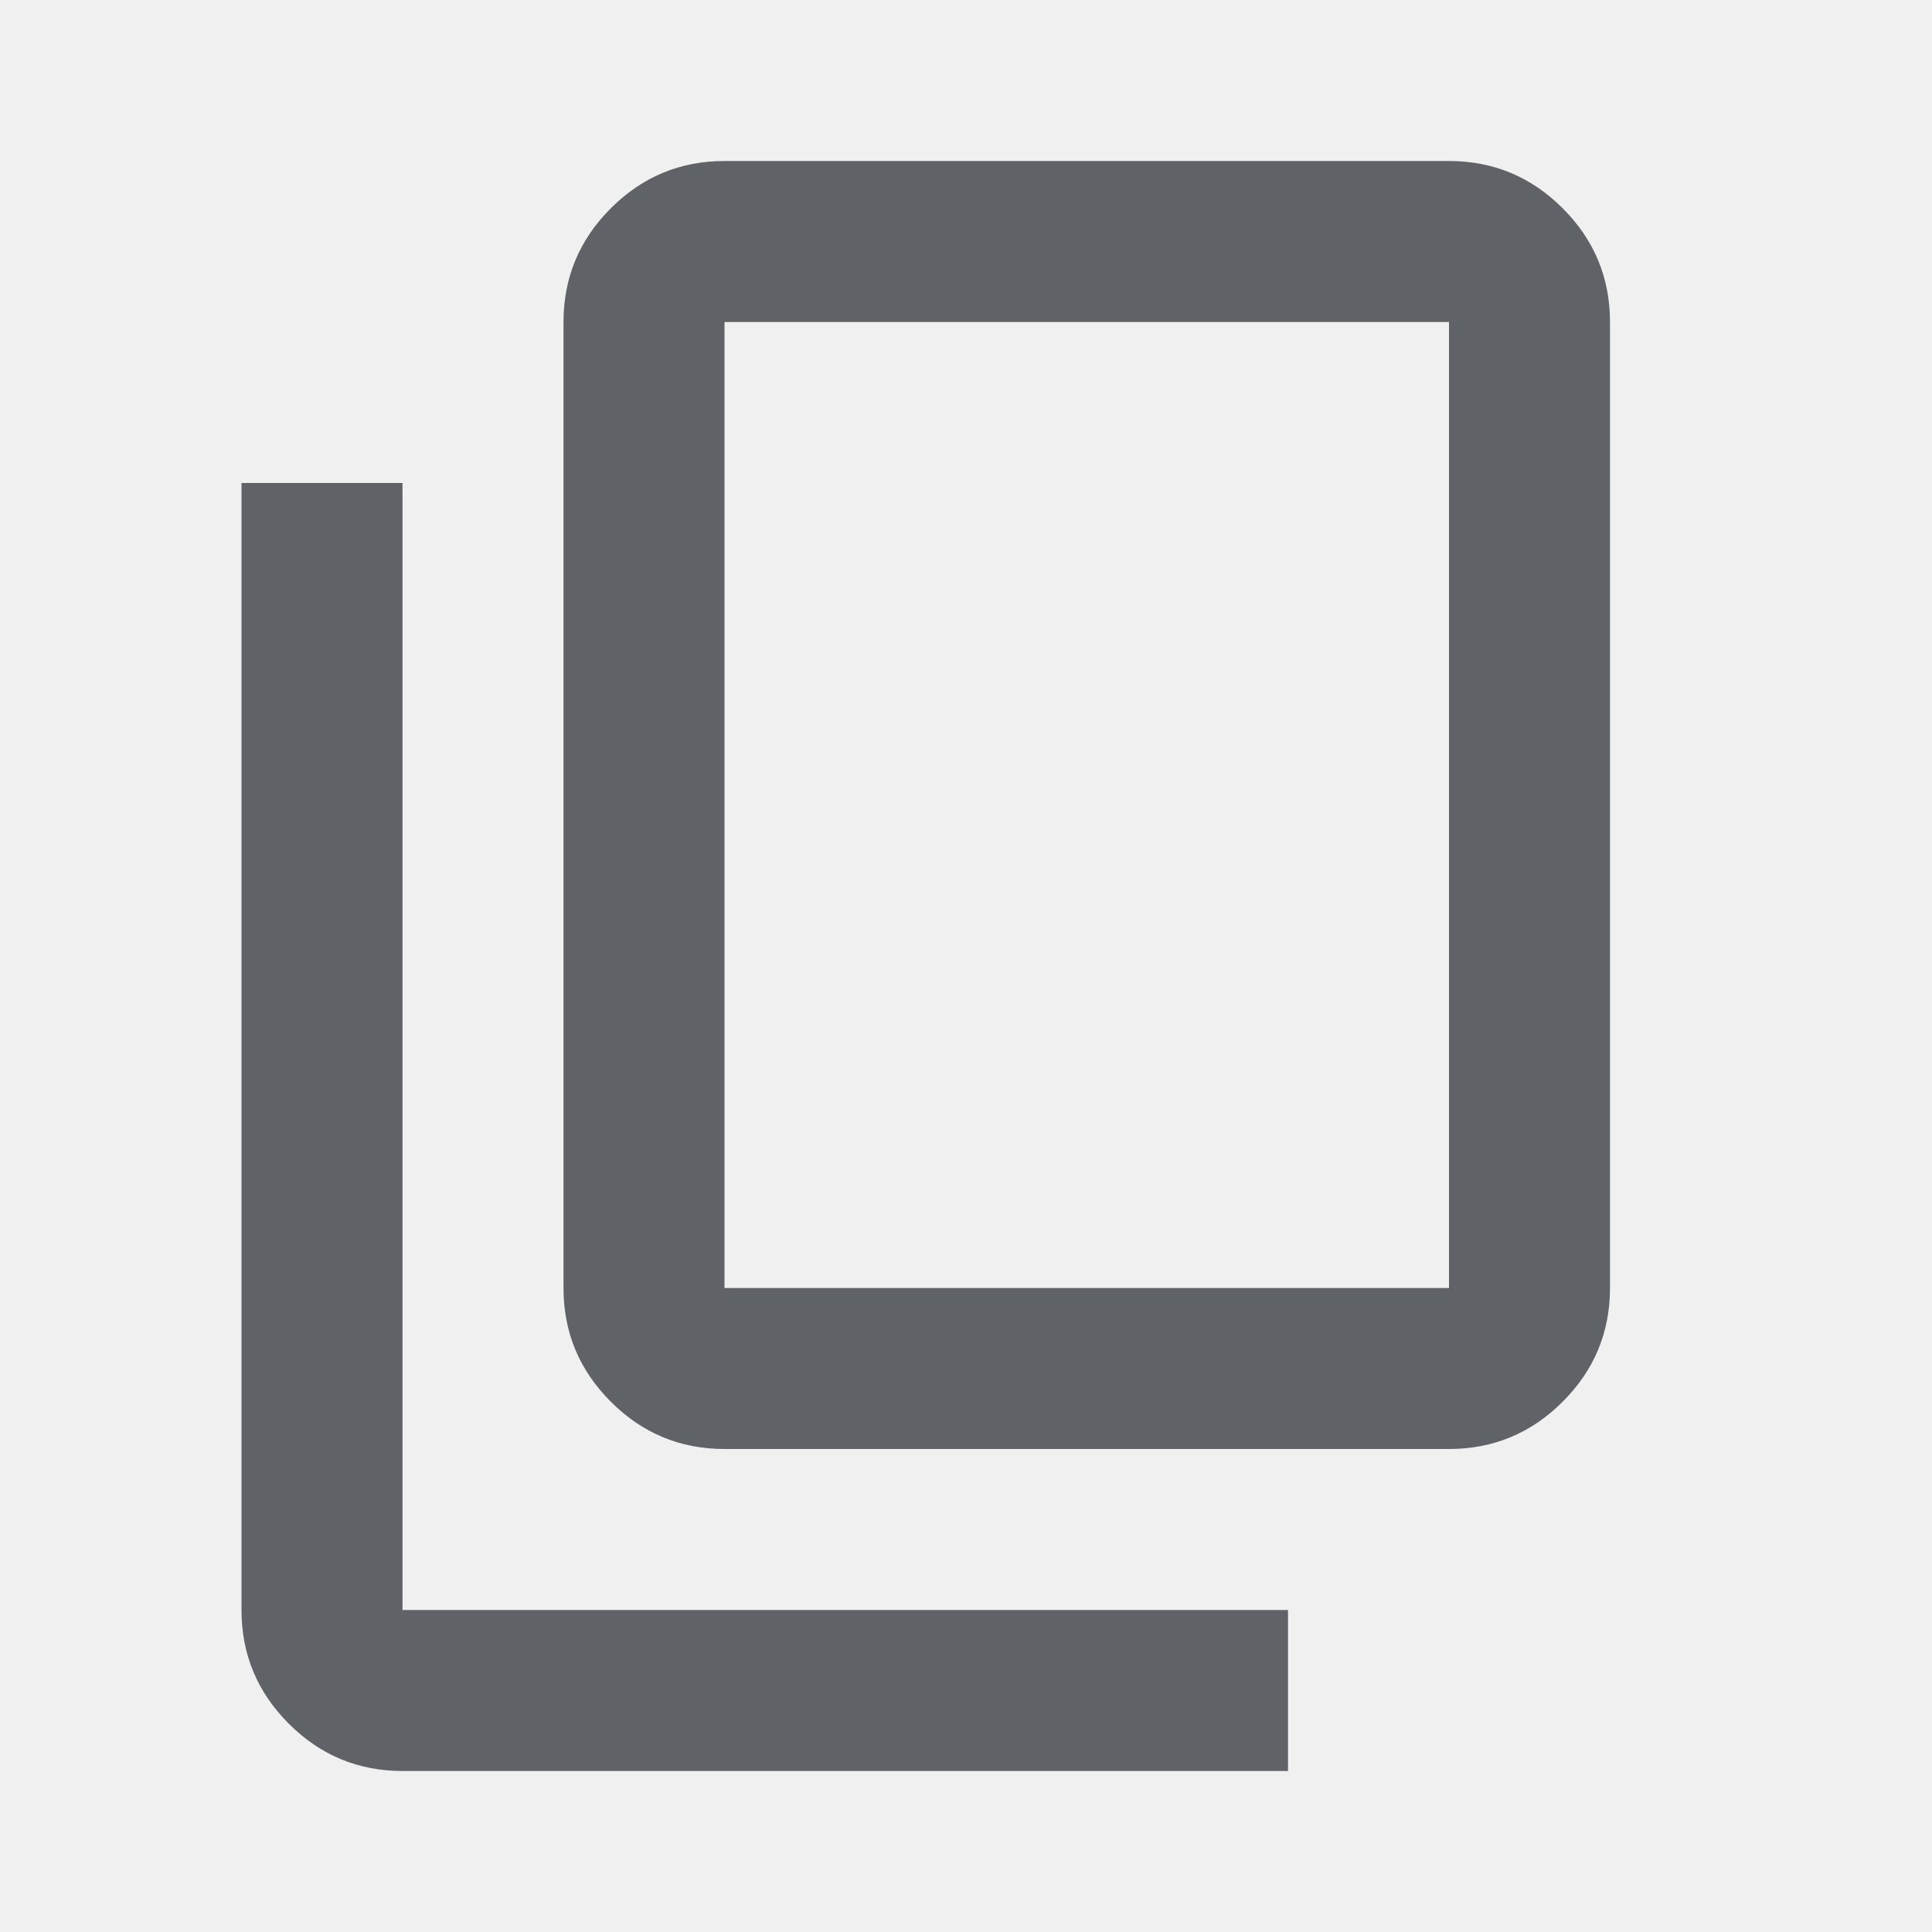
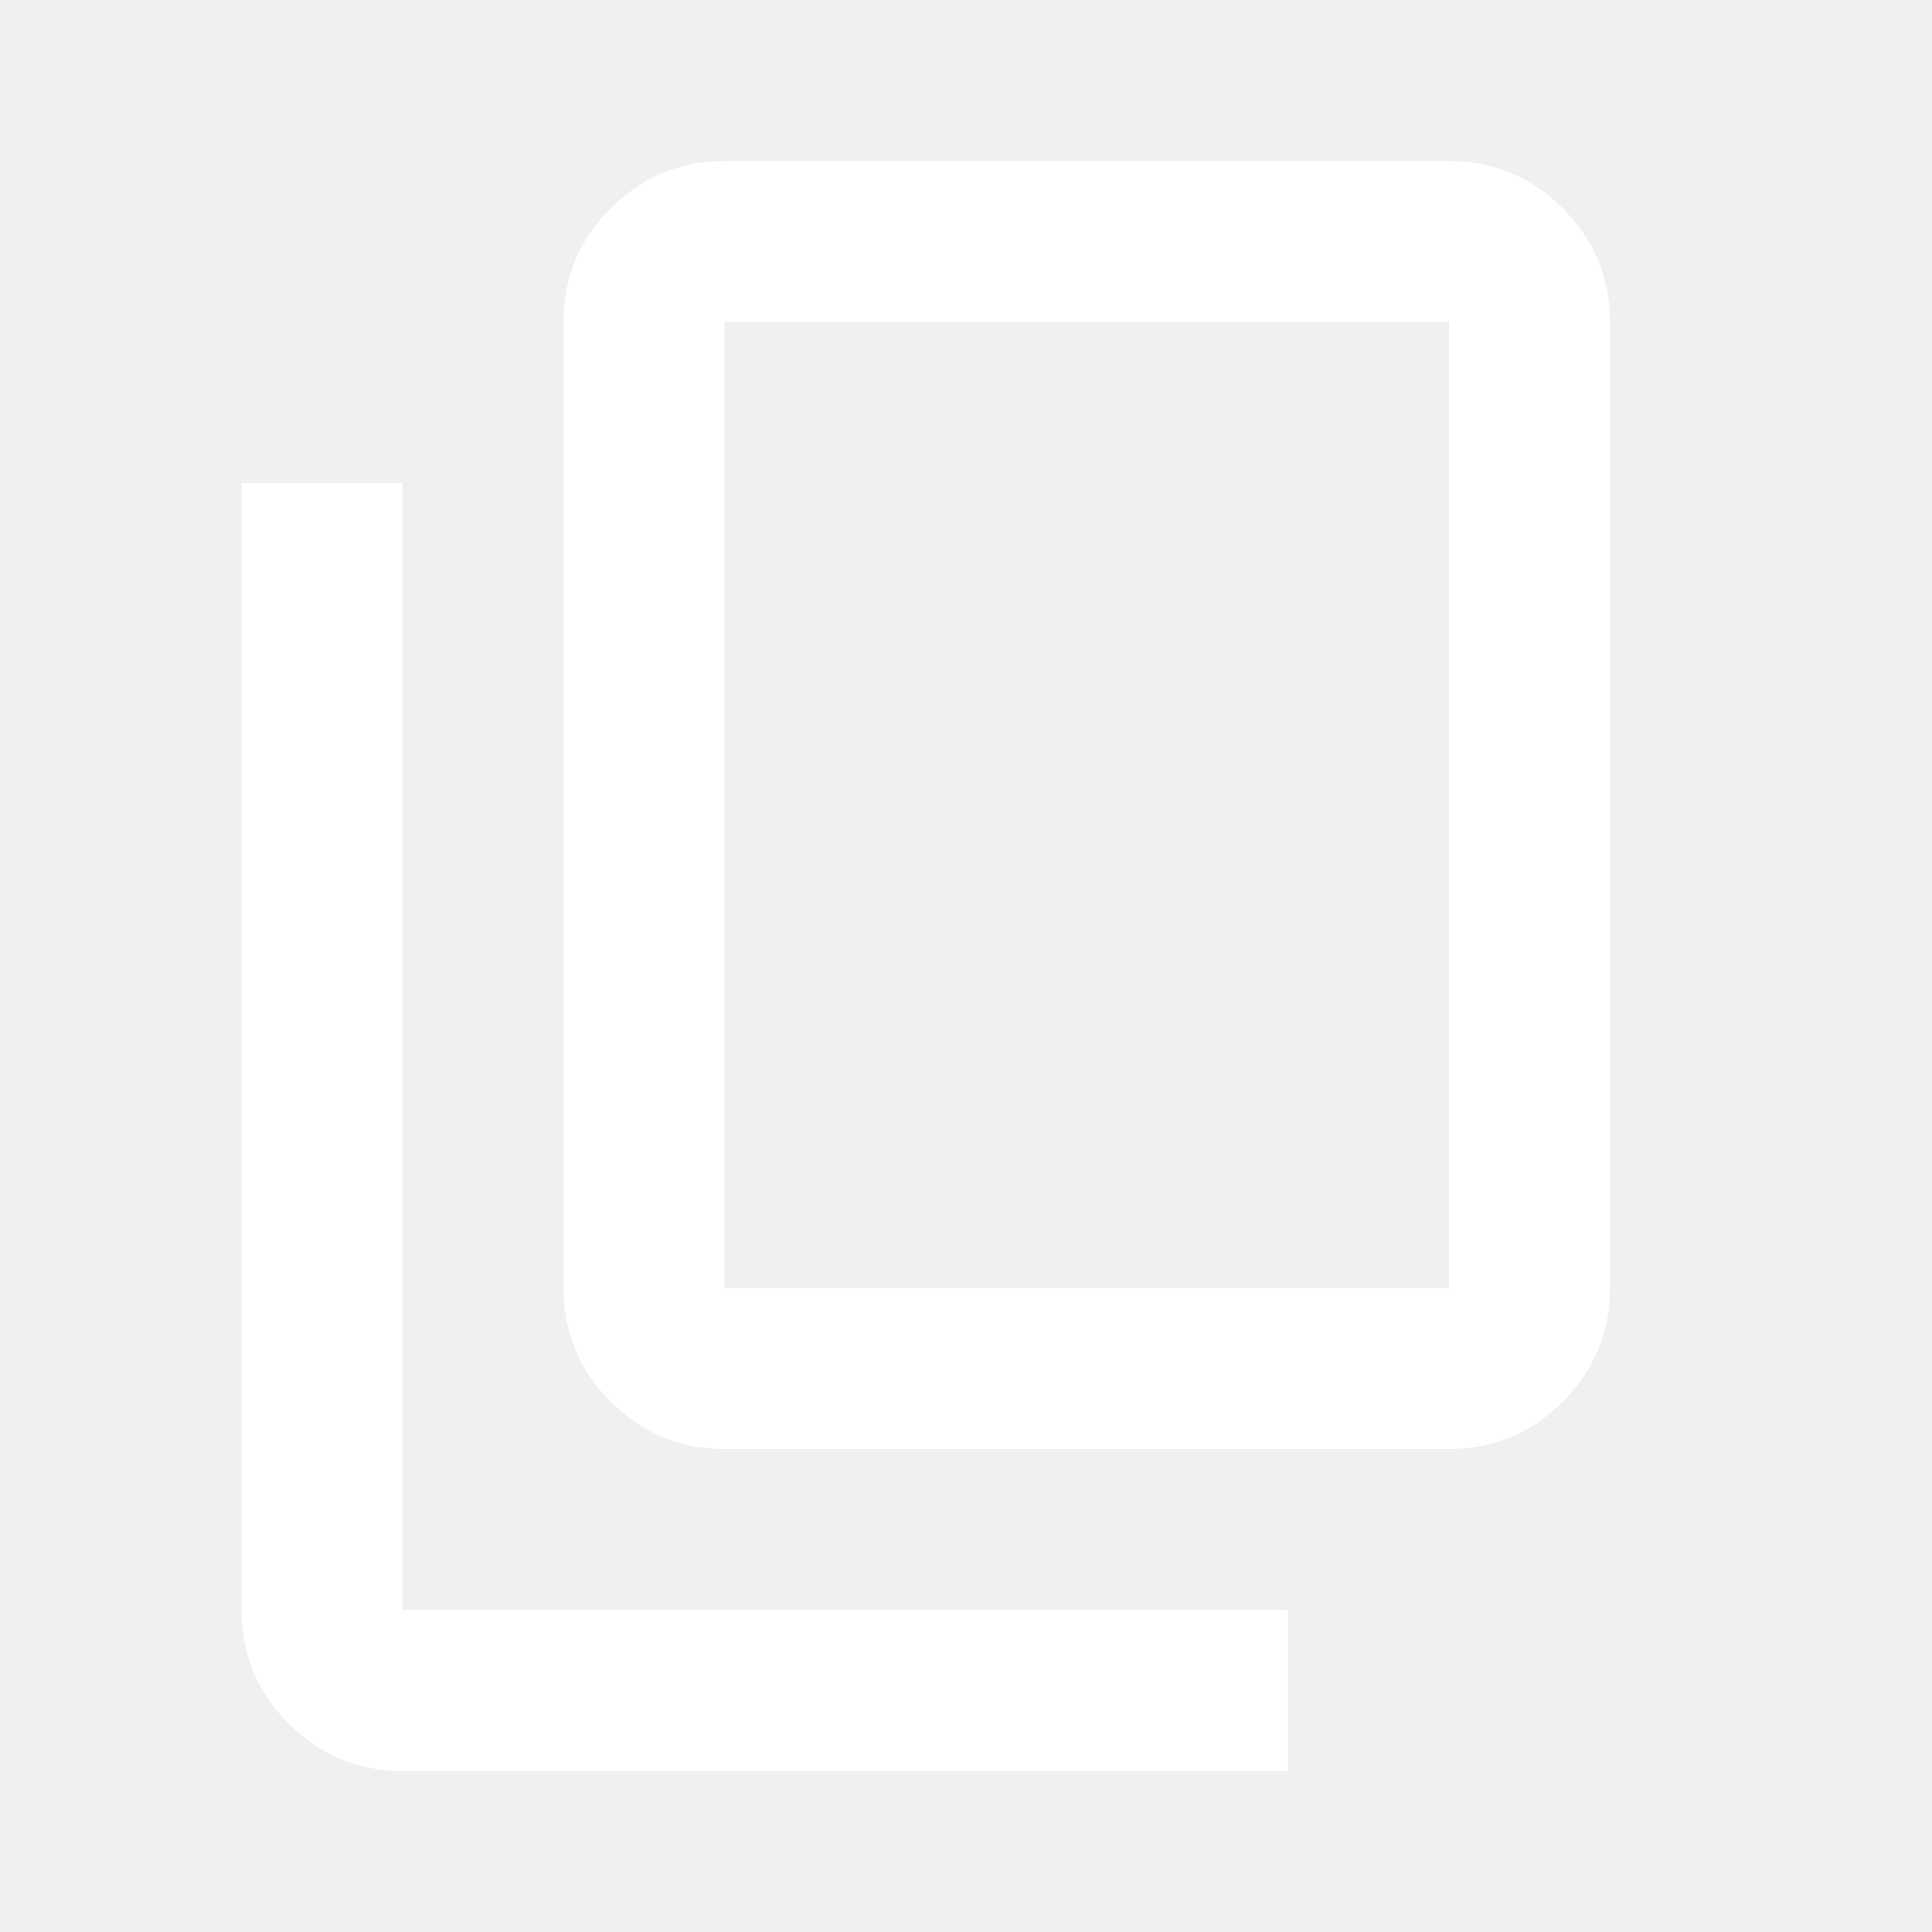
- <svg xmlns="http://www.w3.org/2000/svg" height="24px" viewBox="0 -960 960 960" width="24px" fill="#5f6368">
+ <svg xmlns="http://www.w3.org/2000/svg" height="24px" viewBox="0 -960 960 960" width="24px" fill="#FFFFFF">
  <path d="M360-240q-33 0-56.5-23.5T280-320v-480q0-33 23.5-56.5T360-880h360q33 0 56.5 23.5T800-800v480q0 33-23.5 56.5T720-240H360Zm0-80h360v-480H360v480ZM200-80q-33 0-56.5-23.5T120-160v-560h80v560h440v80H200Zm160-240v-480 480Z" />
</svg>
